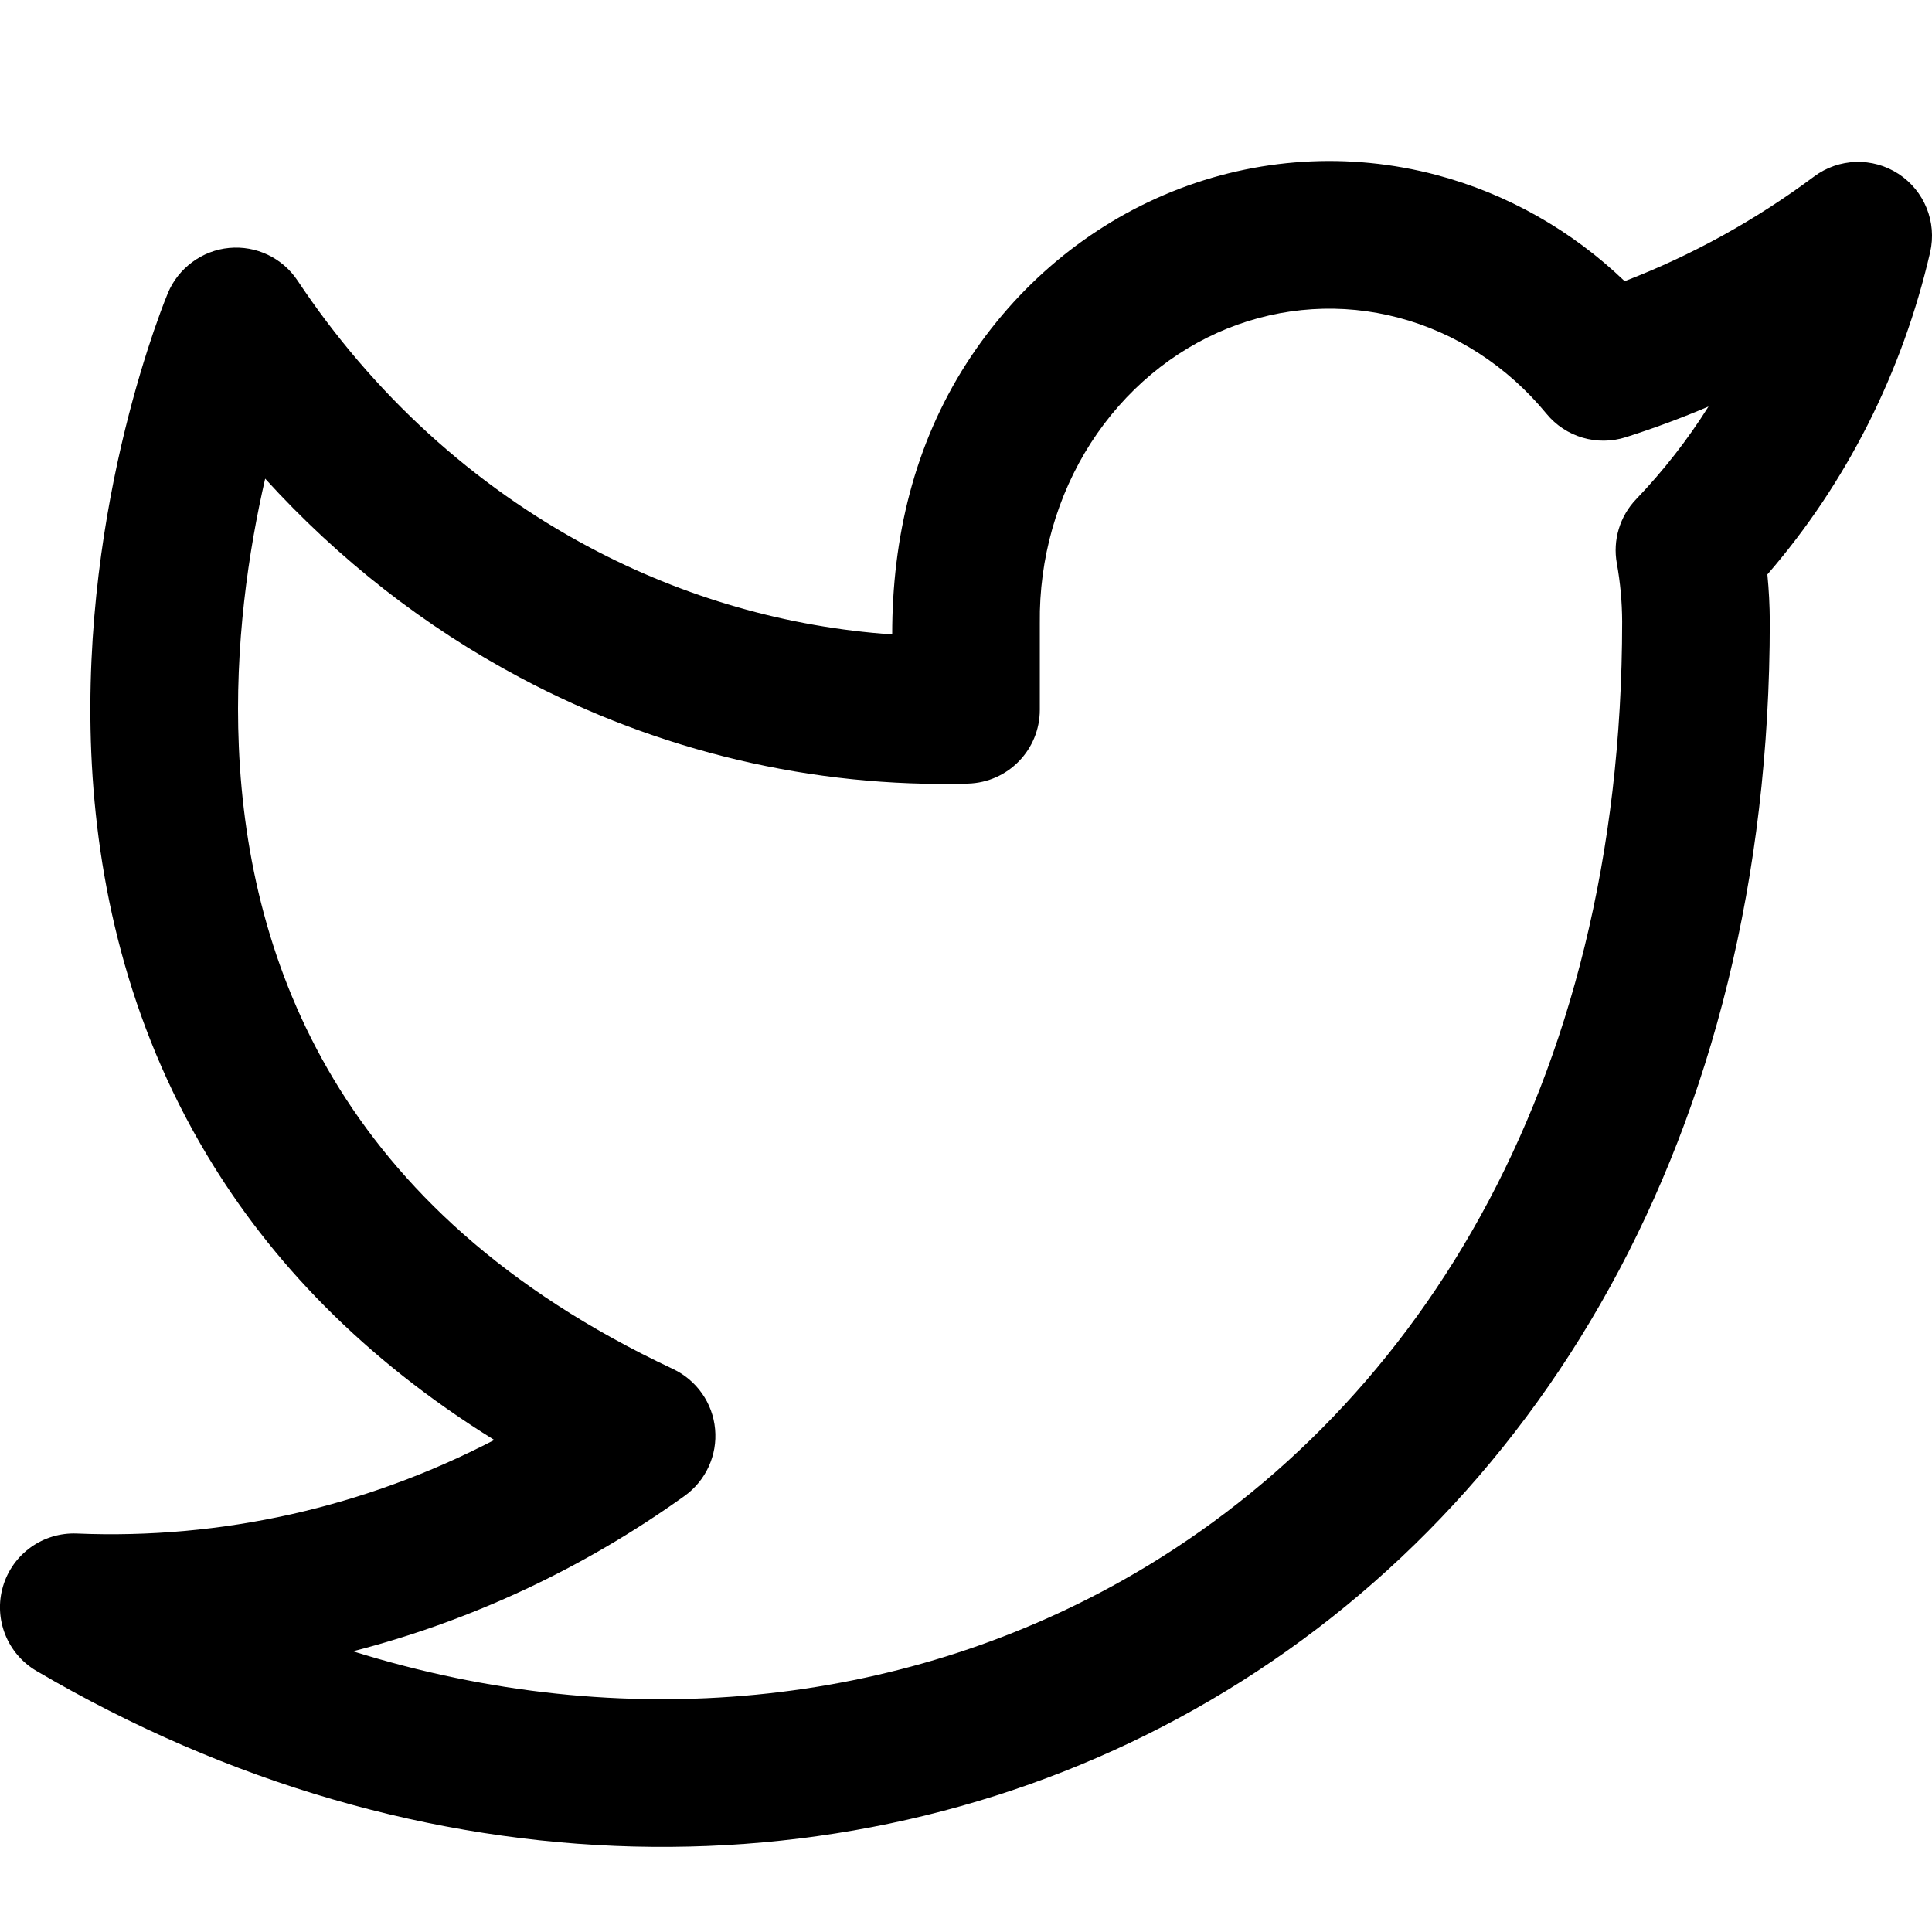
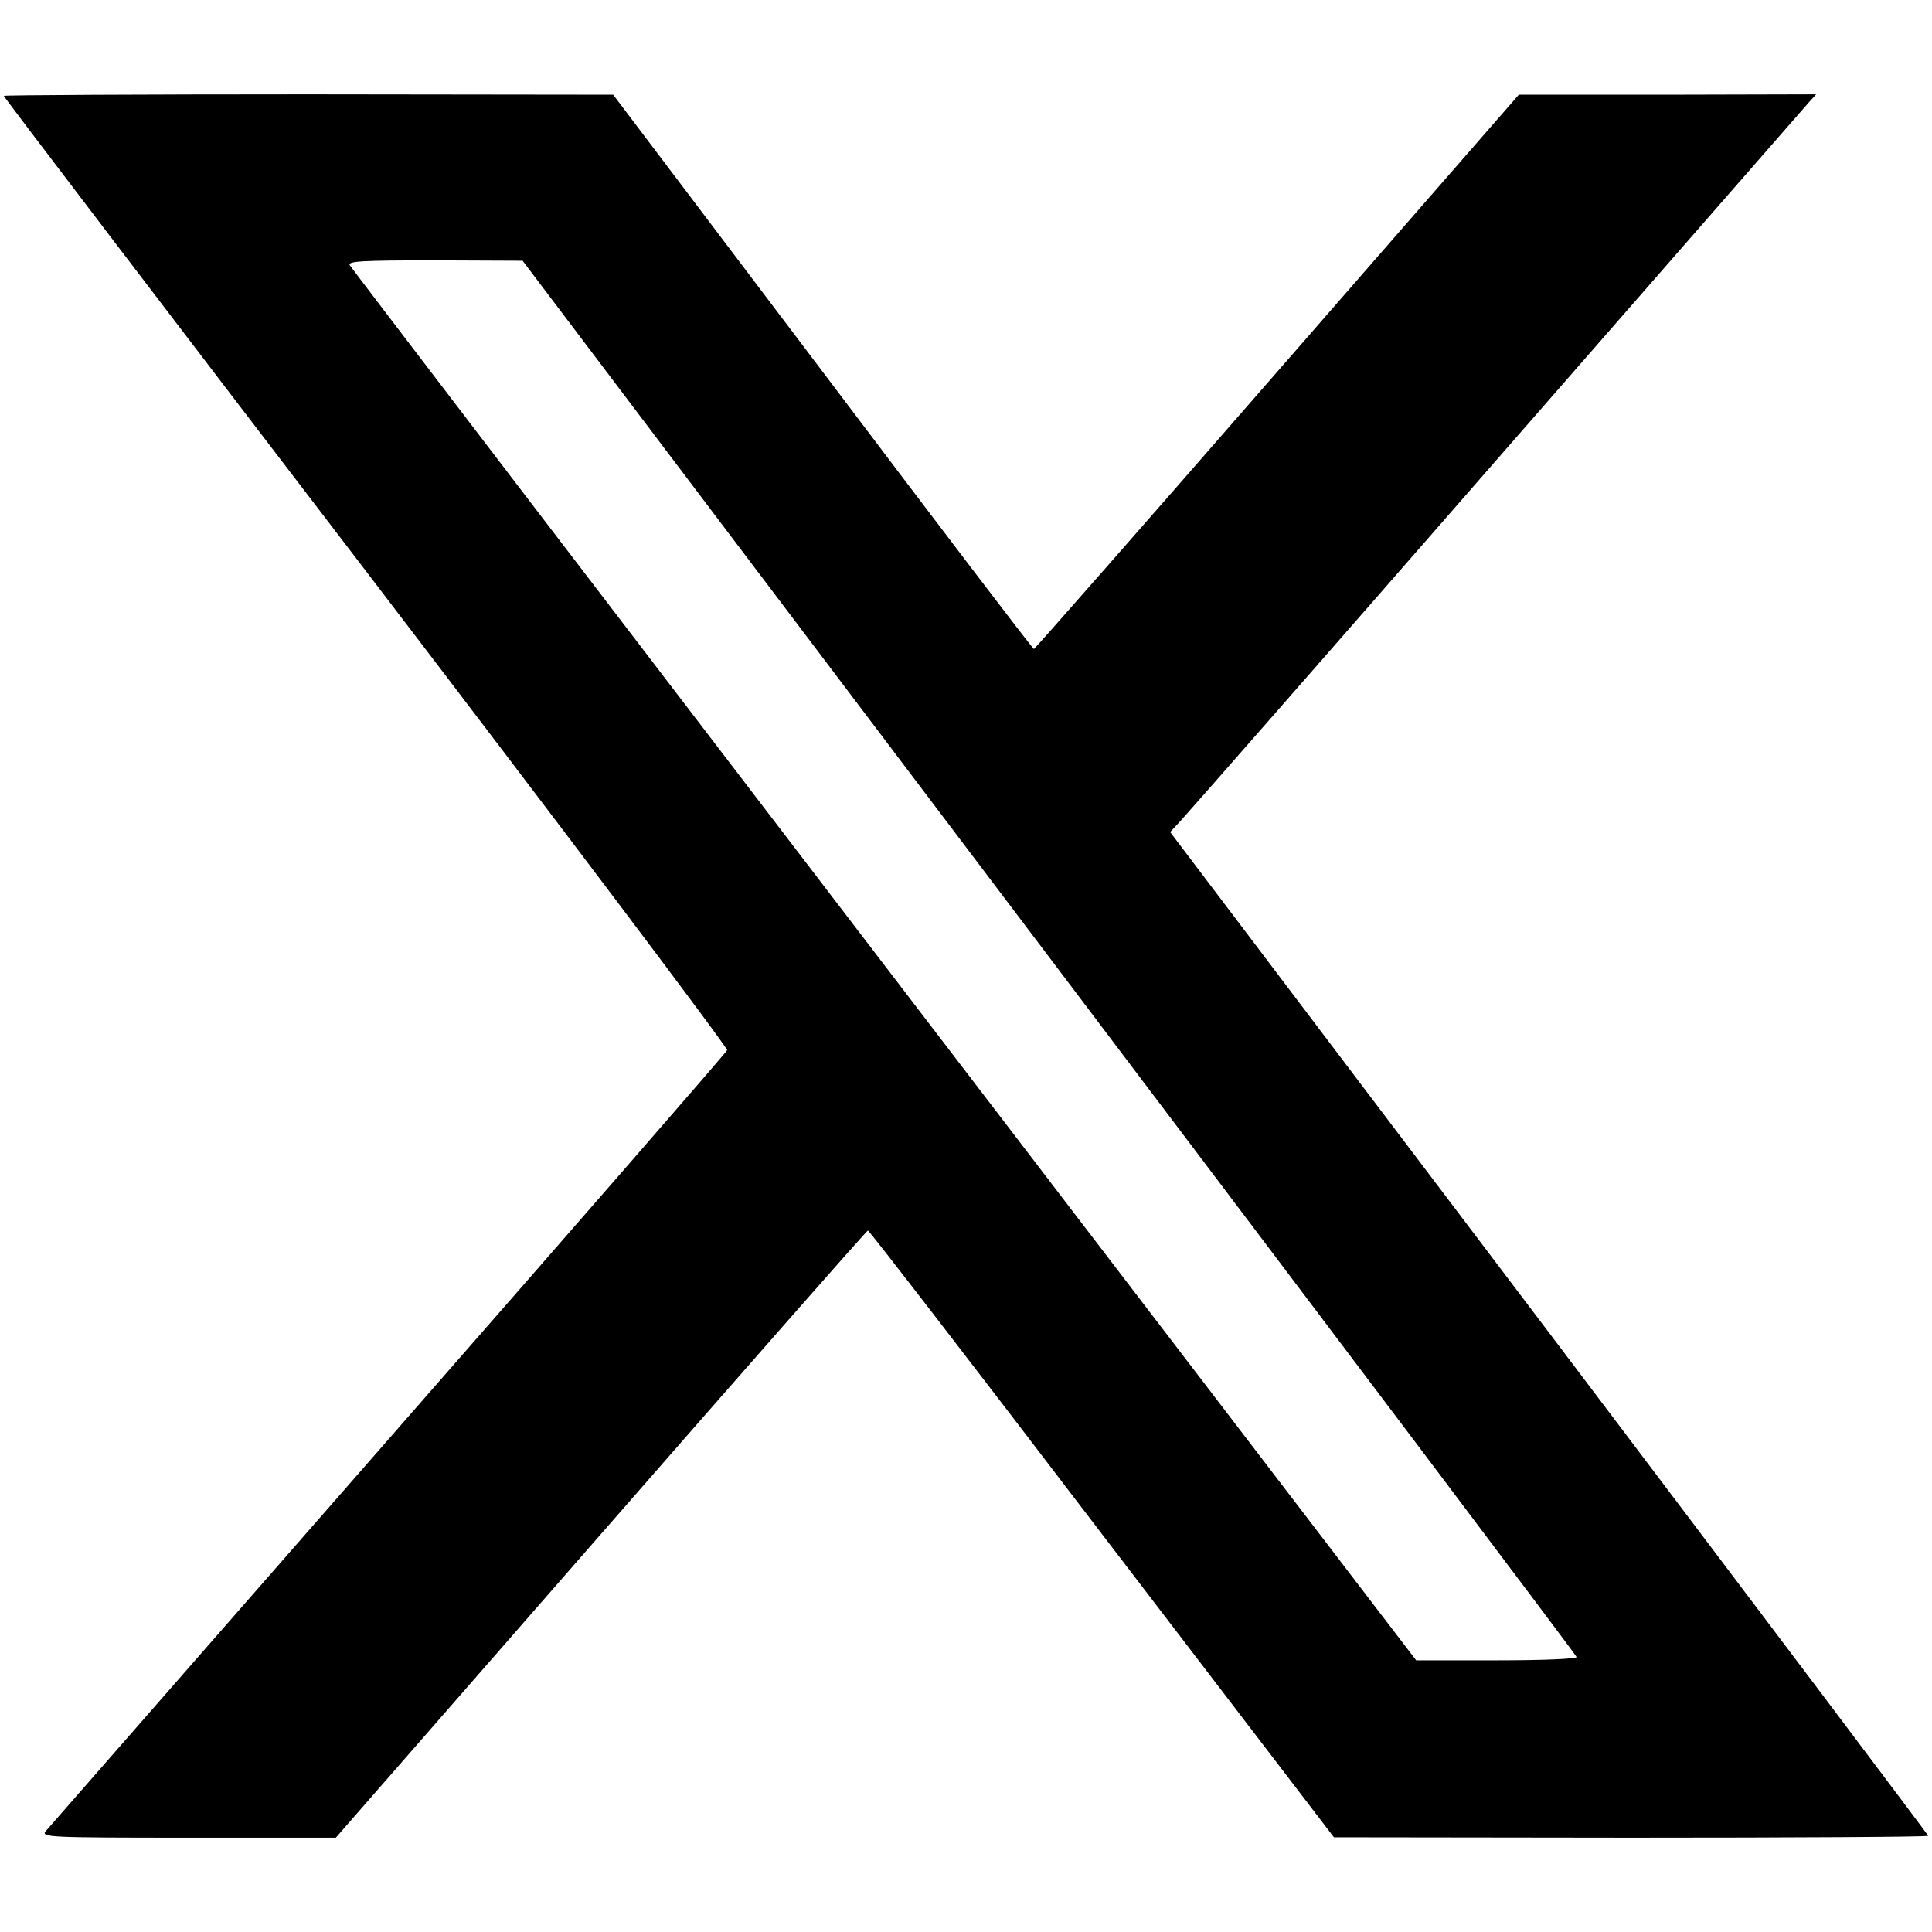
- <svg xmlns="http://www.w3.org/2000/svg" width="24" height="24" viewBox="0 0 24 24" fill="none">
-   <path fill-rule="evenodd" clip-rule="evenodd" d="M14.561 2.38C15.607 1.958 16.754 1.885 17.843 2.173C18.722 2.406 19.524 2.862 20.182 3.493C21.015 3.173 21.806 2.736 22.535 2.193C22.843 1.963 23.262 1.95 23.584 2.16C23.906 2.37 24.063 2.759 23.977 3.134C23.633 4.624 22.938 6.001 21.955 7.136C21.974 7.329 21.984 7.523 21.985 7.717L21.985 7.72C21.985 14.139 19.065 18.856 14.843 21.232C10.635 23.599 5.249 23.573 0.453 20.757C0.09 20.544 -0.082 20.111 0.037 19.707C0.156 19.303 0.535 19.032 0.956 19.05C2.753 19.125 4.534 18.723 6.14 17.888C4.507 16.875 3.355 15.658 2.571 14.348C1.577 12.69 1.202 10.935 1.134 9.357C1.067 7.781 1.303 6.36 1.553 5.339C1.679 4.826 1.809 4.409 1.909 4.116C1.964 3.957 2.021 3.798 2.085 3.642L2.086 3.639C2.215 3.33 2.512 3.111 2.846 3.08C3.183 3.048 3.509 3.204 3.696 3.485C4.632 4.894 5.88 6.031 7.324 6.799C8.5 7.425 9.779 7.791 11.083 7.881C11.083 6.684 11.355 5.529 12.007 4.513C12.626 3.55 13.515 2.802 14.561 2.38ZM3.294 5.946C3.089 6.837 2.912 8.008 2.967 9.278C3.025 10.628 3.343 12.068 4.144 13.405C4.941 14.734 6.245 16.013 8.36 17.006C8.654 17.145 8.854 17.429 8.883 17.753C8.913 18.076 8.769 18.392 8.505 18.582C7.246 19.485 5.849 20.136 4.385 20.513C7.758 21.566 11.173 21.191 13.943 19.633C17.528 17.616 20.15 13.548 20.151 7.722C20.15 7.479 20.128 7.237 20.085 6.999C20.032 6.71 20.122 6.413 20.325 6.201C20.662 5.85 20.963 5.464 21.224 5.05C20.888 5.193 20.546 5.32 20.197 5.431C19.84 5.545 19.449 5.43 19.211 5.14C18.722 4.546 18.08 4.133 17.374 3.947C16.67 3.76 15.928 3.807 15.247 4.081C14.565 4.356 13.971 4.85 13.55 5.504C13.13 6.159 12.907 6.939 12.917 7.74L12.917 7.752L12.917 8.817C12.917 9.314 12.522 9.72 12.025 9.734C10.094 9.787 8.183 9.334 6.462 8.418C5.275 7.787 4.205 6.949 3.294 5.946Z" fill="black" />
+ <svg xmlns="http://www.w3.org/2000/svg" version="1.0" width="512pt" height="512pt" viewBox="0 0 512 512" preserveAspectRatio="xMidYMid meet">
+   <g transform="translate(0,512) scale(0.1,-0.1)" fill="#000000" stroke="none">
+     <path d="M10 4866 c0 -3 432 -570 961 -1261 528 -691 958 -1262 956 -1268 -3 -7 -407 -471 -899 -1033 -491 -561 -899 -1028 -907 -1037 -13 -16 12 -17 378 -17 l391 0 702 804 c387 443 705 805 708 805 3 1 282 -361 620 -804 l615 -804 788 -1 c433 0 787 2 787 5 0 2 -452 602 -1004 1332 l-1005 1328 28 30 c16 17 392 446 836 955 444 509 817 935 828 948 l20 22 -394 -1 -394 0 -640 -734 c-352 -404 -642 -734 -645 -735 -3 0 -255 331 -560 735 l-555 734 -807 1 c-445 0 -808 -2 -808 -4z m2770 -2282 c767 -1015 1397 -1850 1398 -1855 2 -5 -83 -9 -211 -9 l-214 0 -1409 1842 c-775 1013 -1413 1848 -1417 1855 -7 11 35 13 225 13 l233 -1 1395 -1845z" />
+   </g>
</svg>
